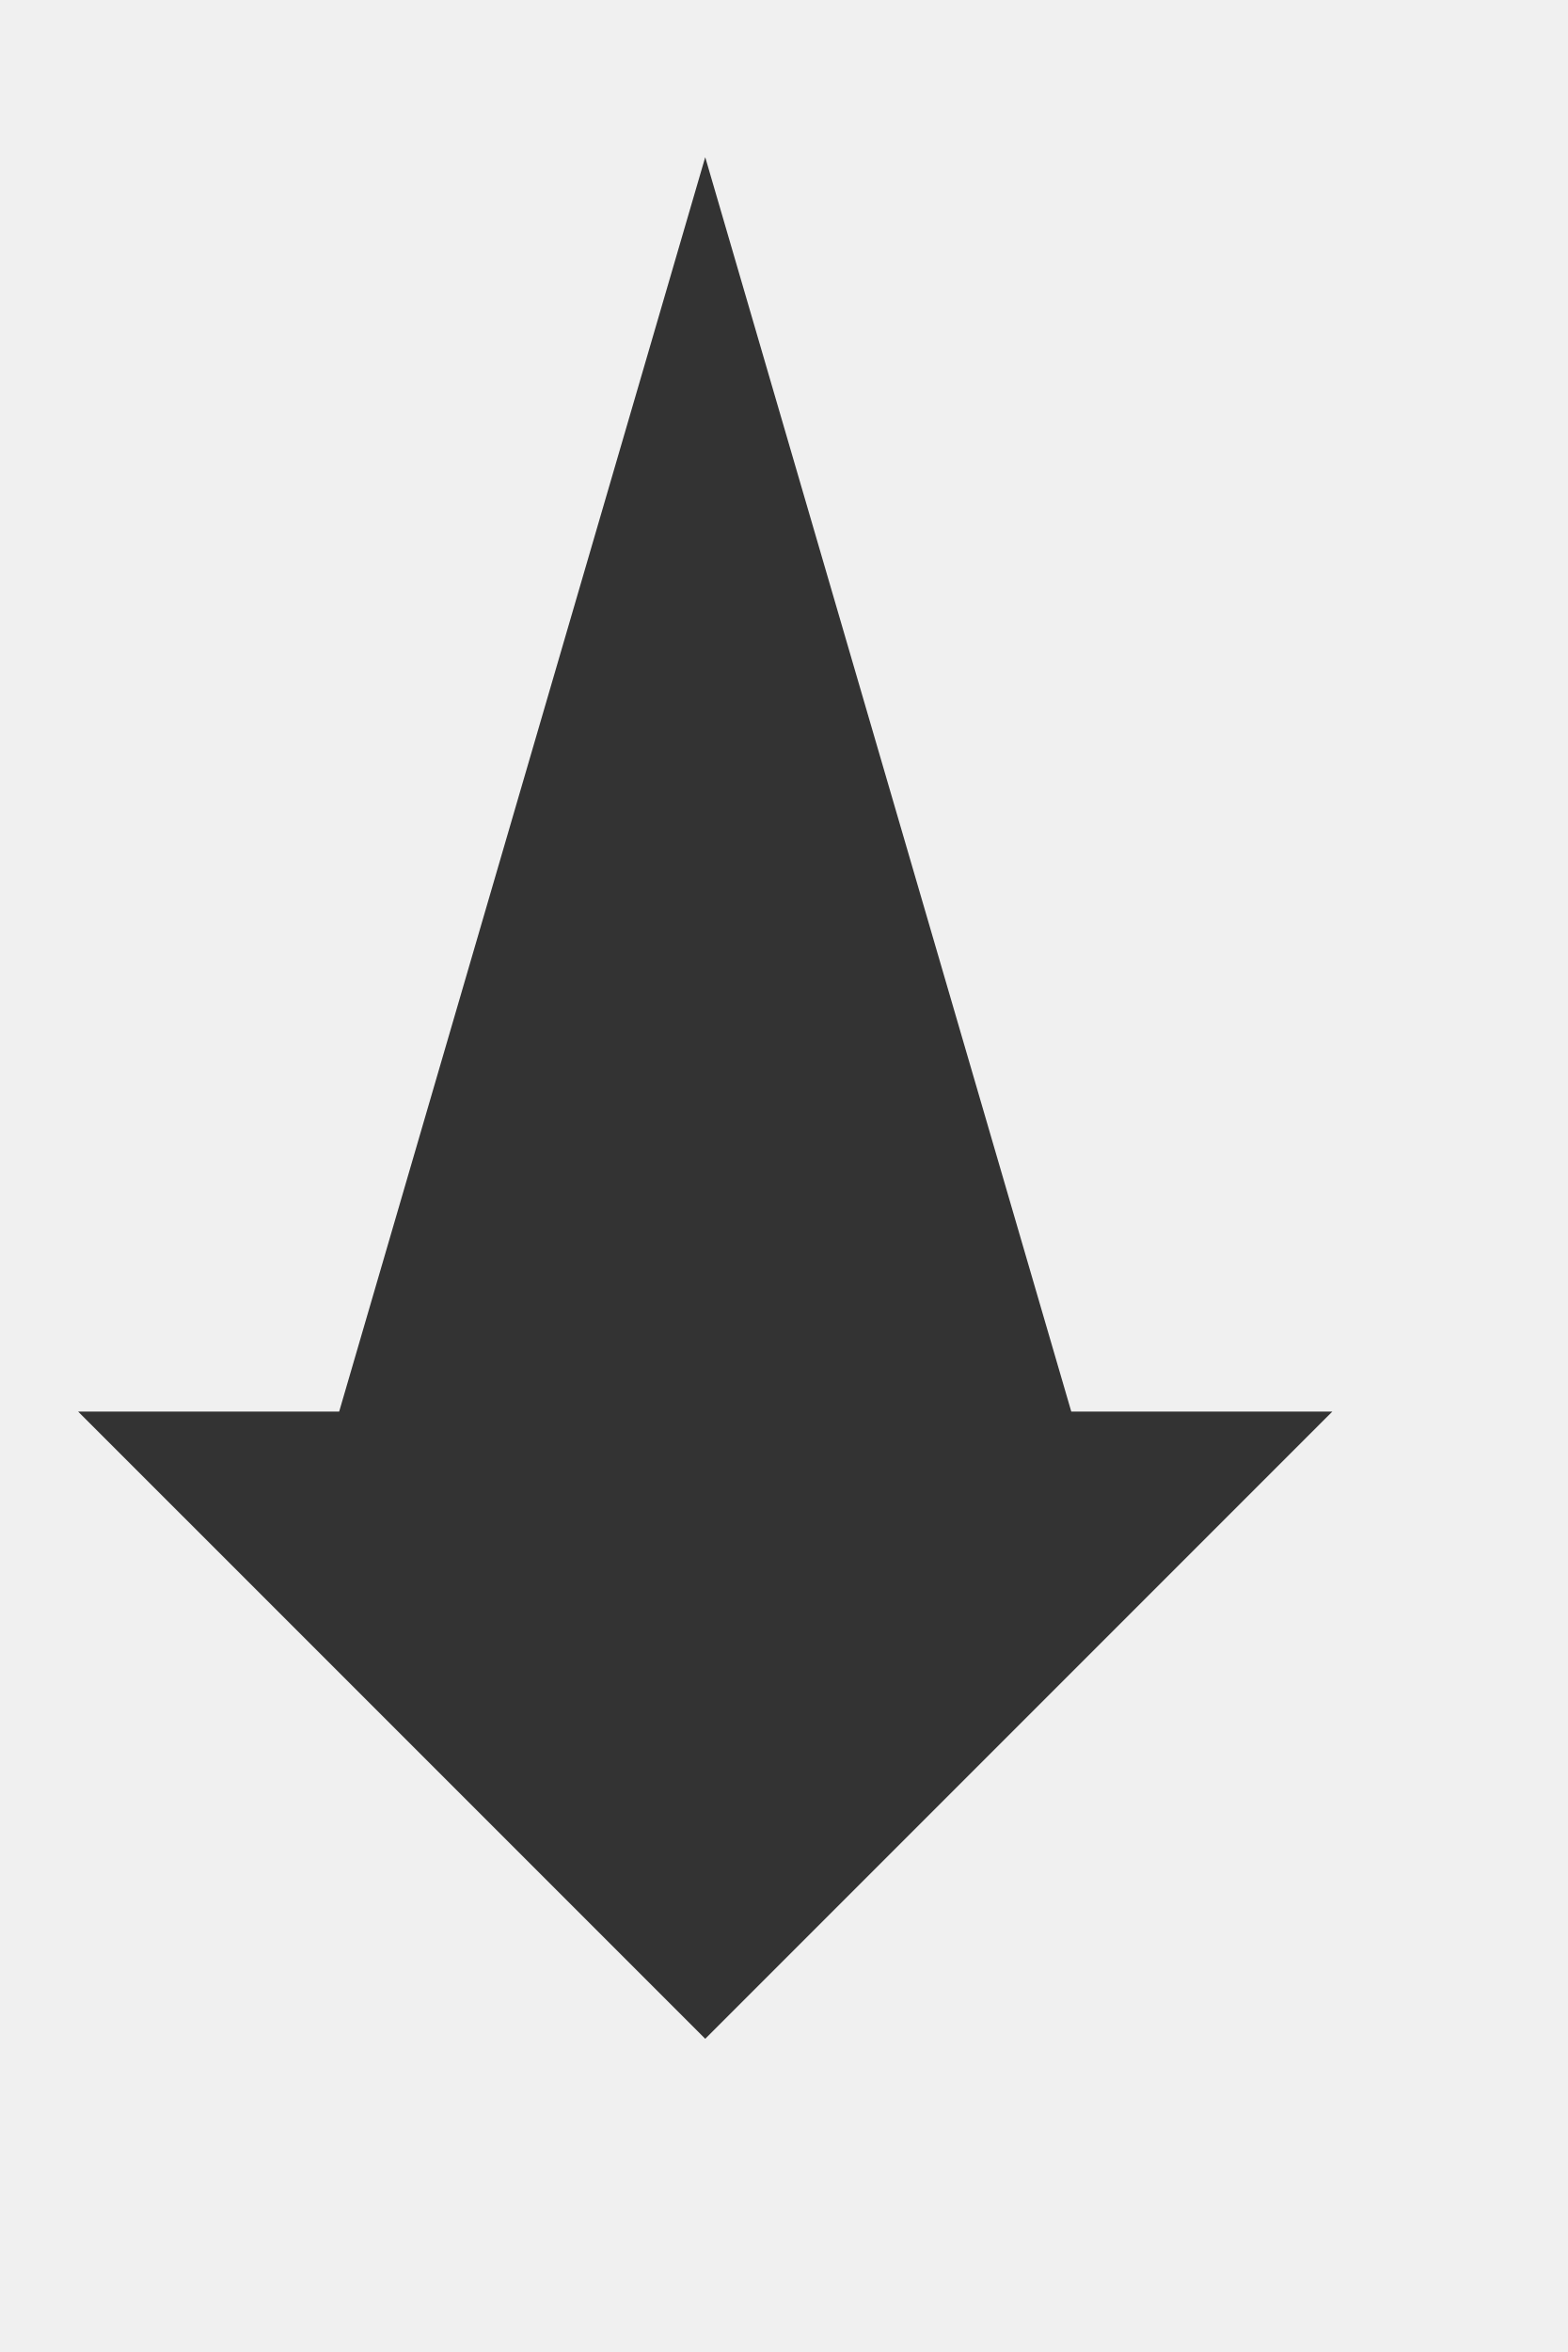
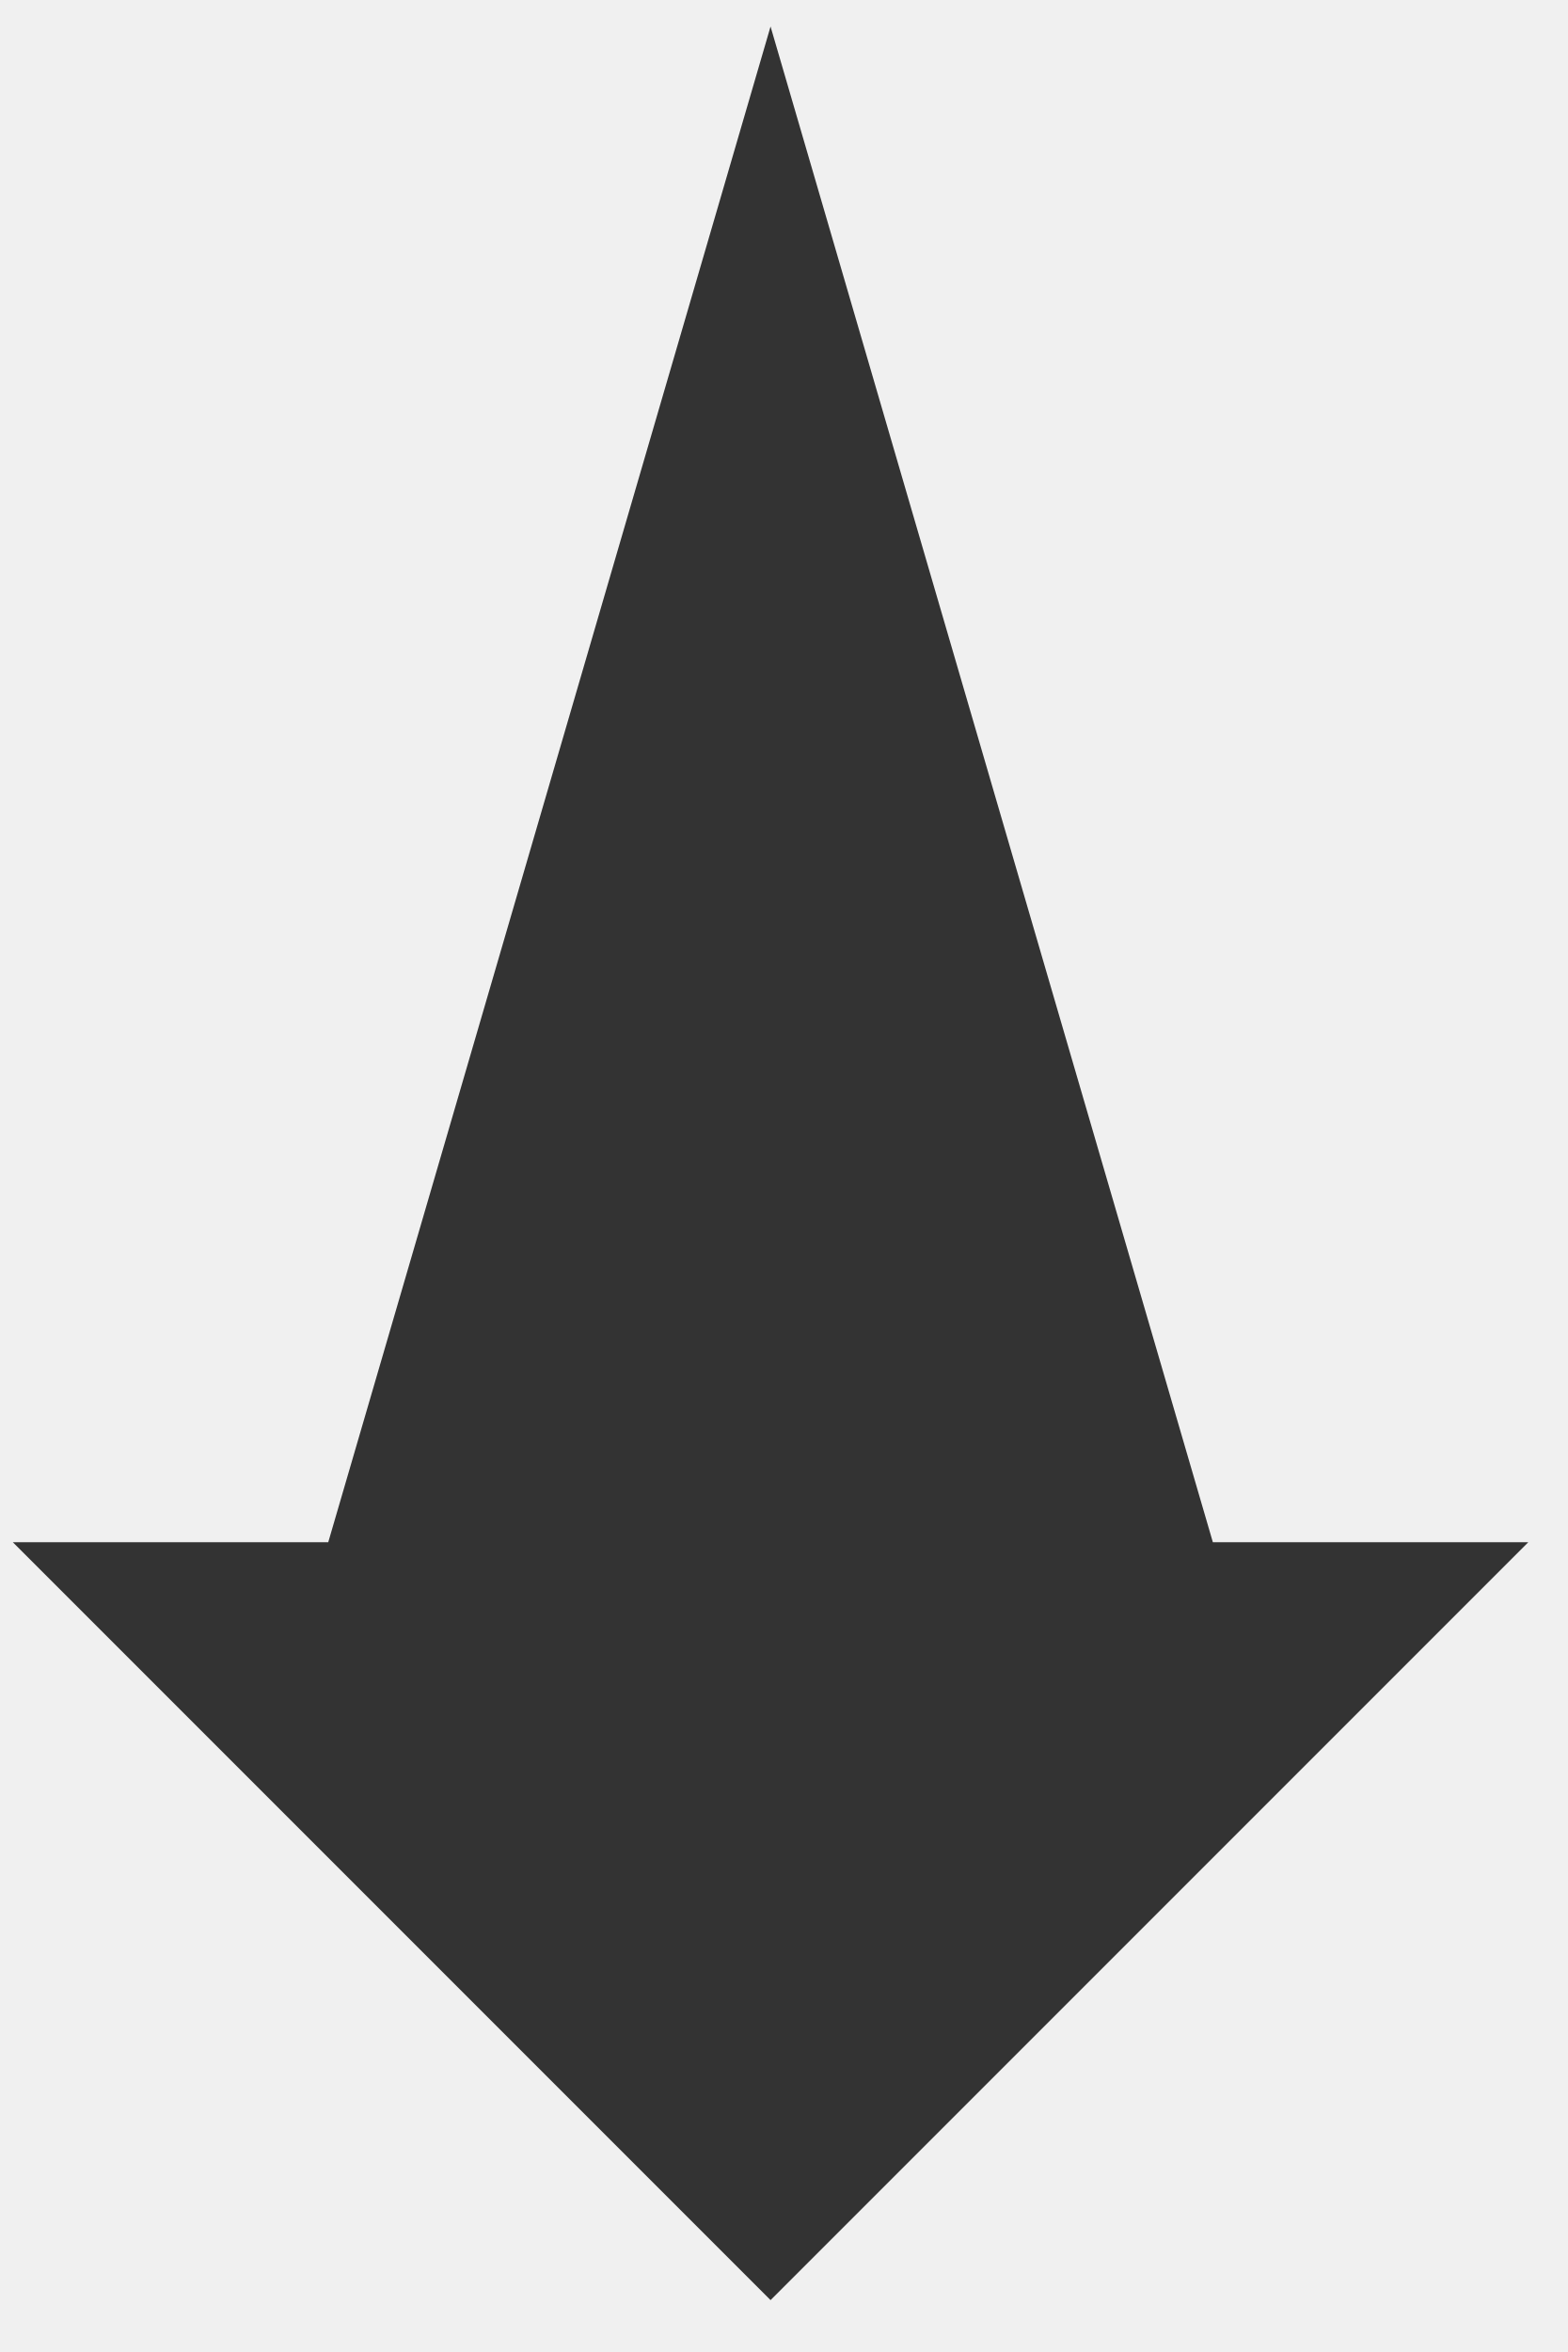
- <svg xmlns="http://www.w3.org/2000/svg" xmlns:xlink="http://www.w3.org/1999/xlink" version="1.1" preserveAspectRatio="xMidYMid meet" viewBox="61.443 82.195 20 28" width="16" height="24">
+ <svg xmlns="http://www.w3.org/2000/svg" xmlns:xlink="http://www.w3.org/1999/xlink" id="master-artboard" viewBox="0 0 8 12" version="1.1" x="0px" y="0px" style="enable-background:new 0 0 1400 980;" width="8px" height="12px">
  <defs>
+     <path d="M16 7.33L16 4L24 12L16 20L16 16.67L0 12L16 7.33Z" id="bVkPAG1LV" />
+     <path d="M8 7.33L8 4L0 12L8 20L8 16.67L24 12L8 7.33Z" id="ah5HNVQJq" />
    <path d="M75.11 99.2L78.44 99.2L70.44 107.2L62.44 99.2L65.77 99.2L70.44 83.2L75.11 99.2Z" id="e11NShyNKL" />
  </defs>
-   <g>
+   <rect id="ee-background" x="0" y="0" width="8" height="12" style="fill: white; fill-opacity: 0; pointer-events: none;" />
+   <g transform="matrix(0.4833333, 0, 0, 0.4833333, -30.11382, -40.07806)">
    <g>
-       <use xlink:href="#e11NShyNKL" opacity="1" fill="#333333" fill-opacity="1" />
+       <g>
+         <use opacity="1" fill="#333333" fill-opacity="1" xlink:href="#e11NShyNKL" />
+       </g>
    </g>
  </g>
</svg>
